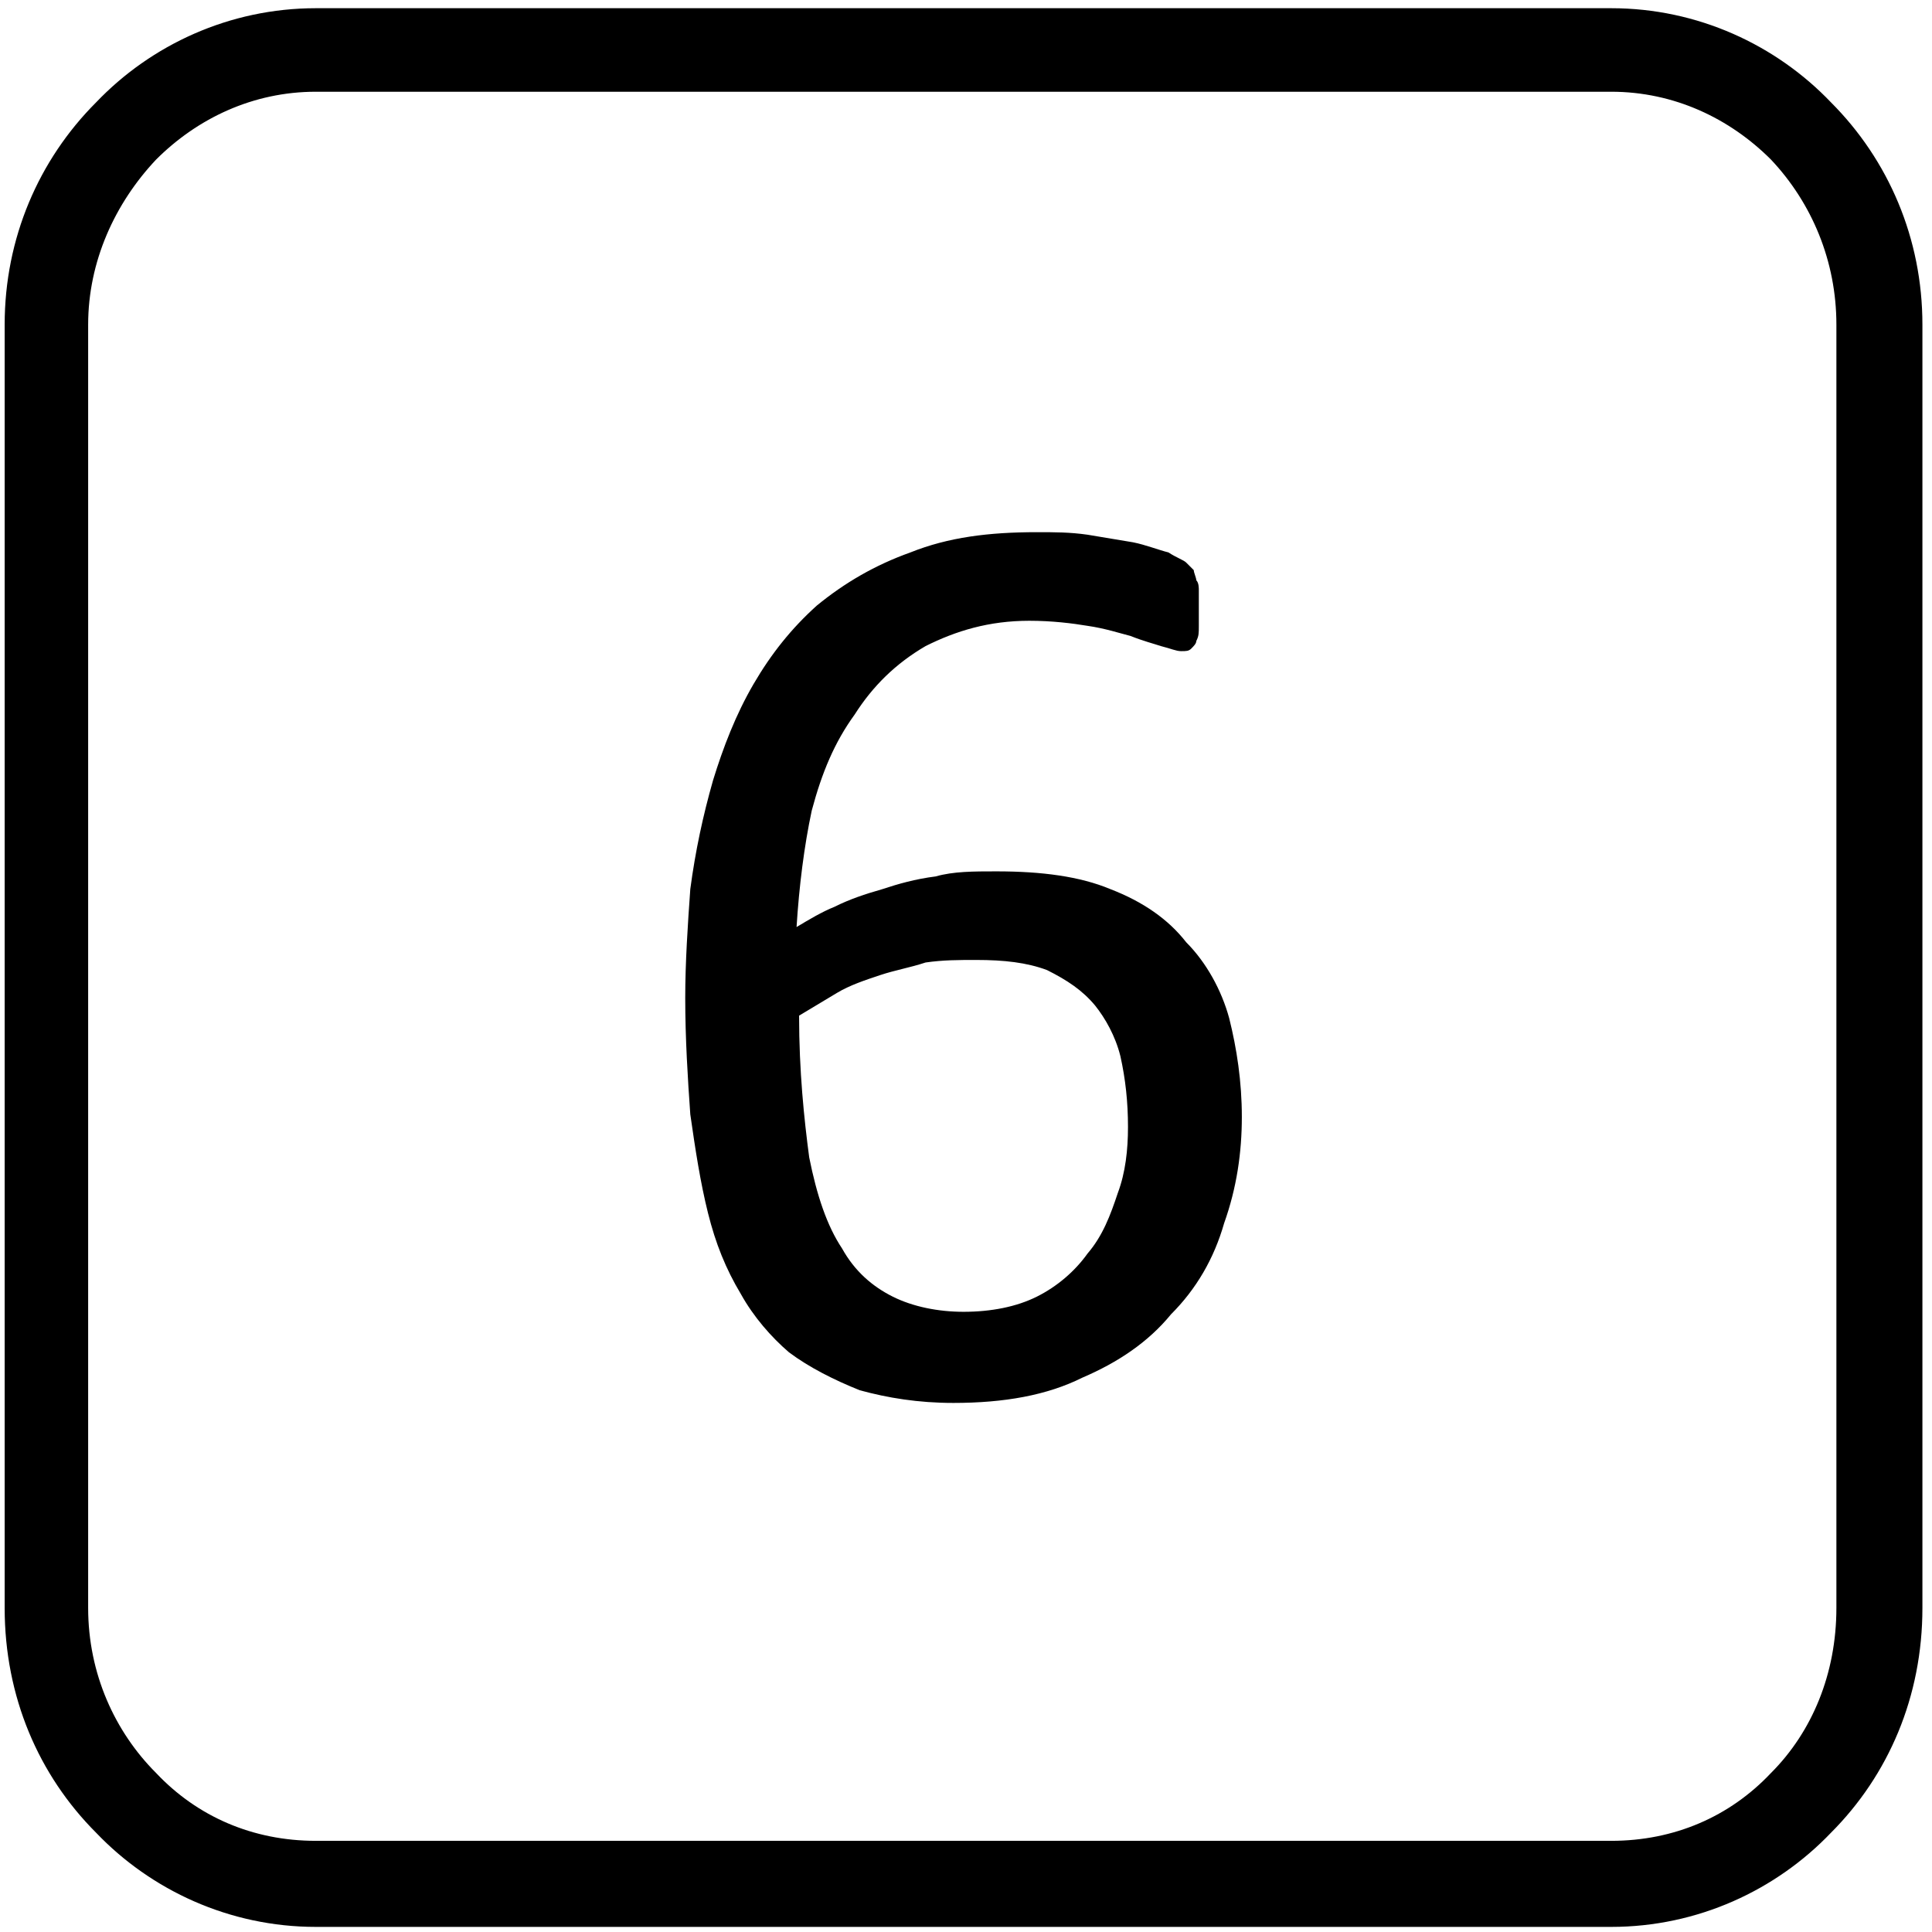
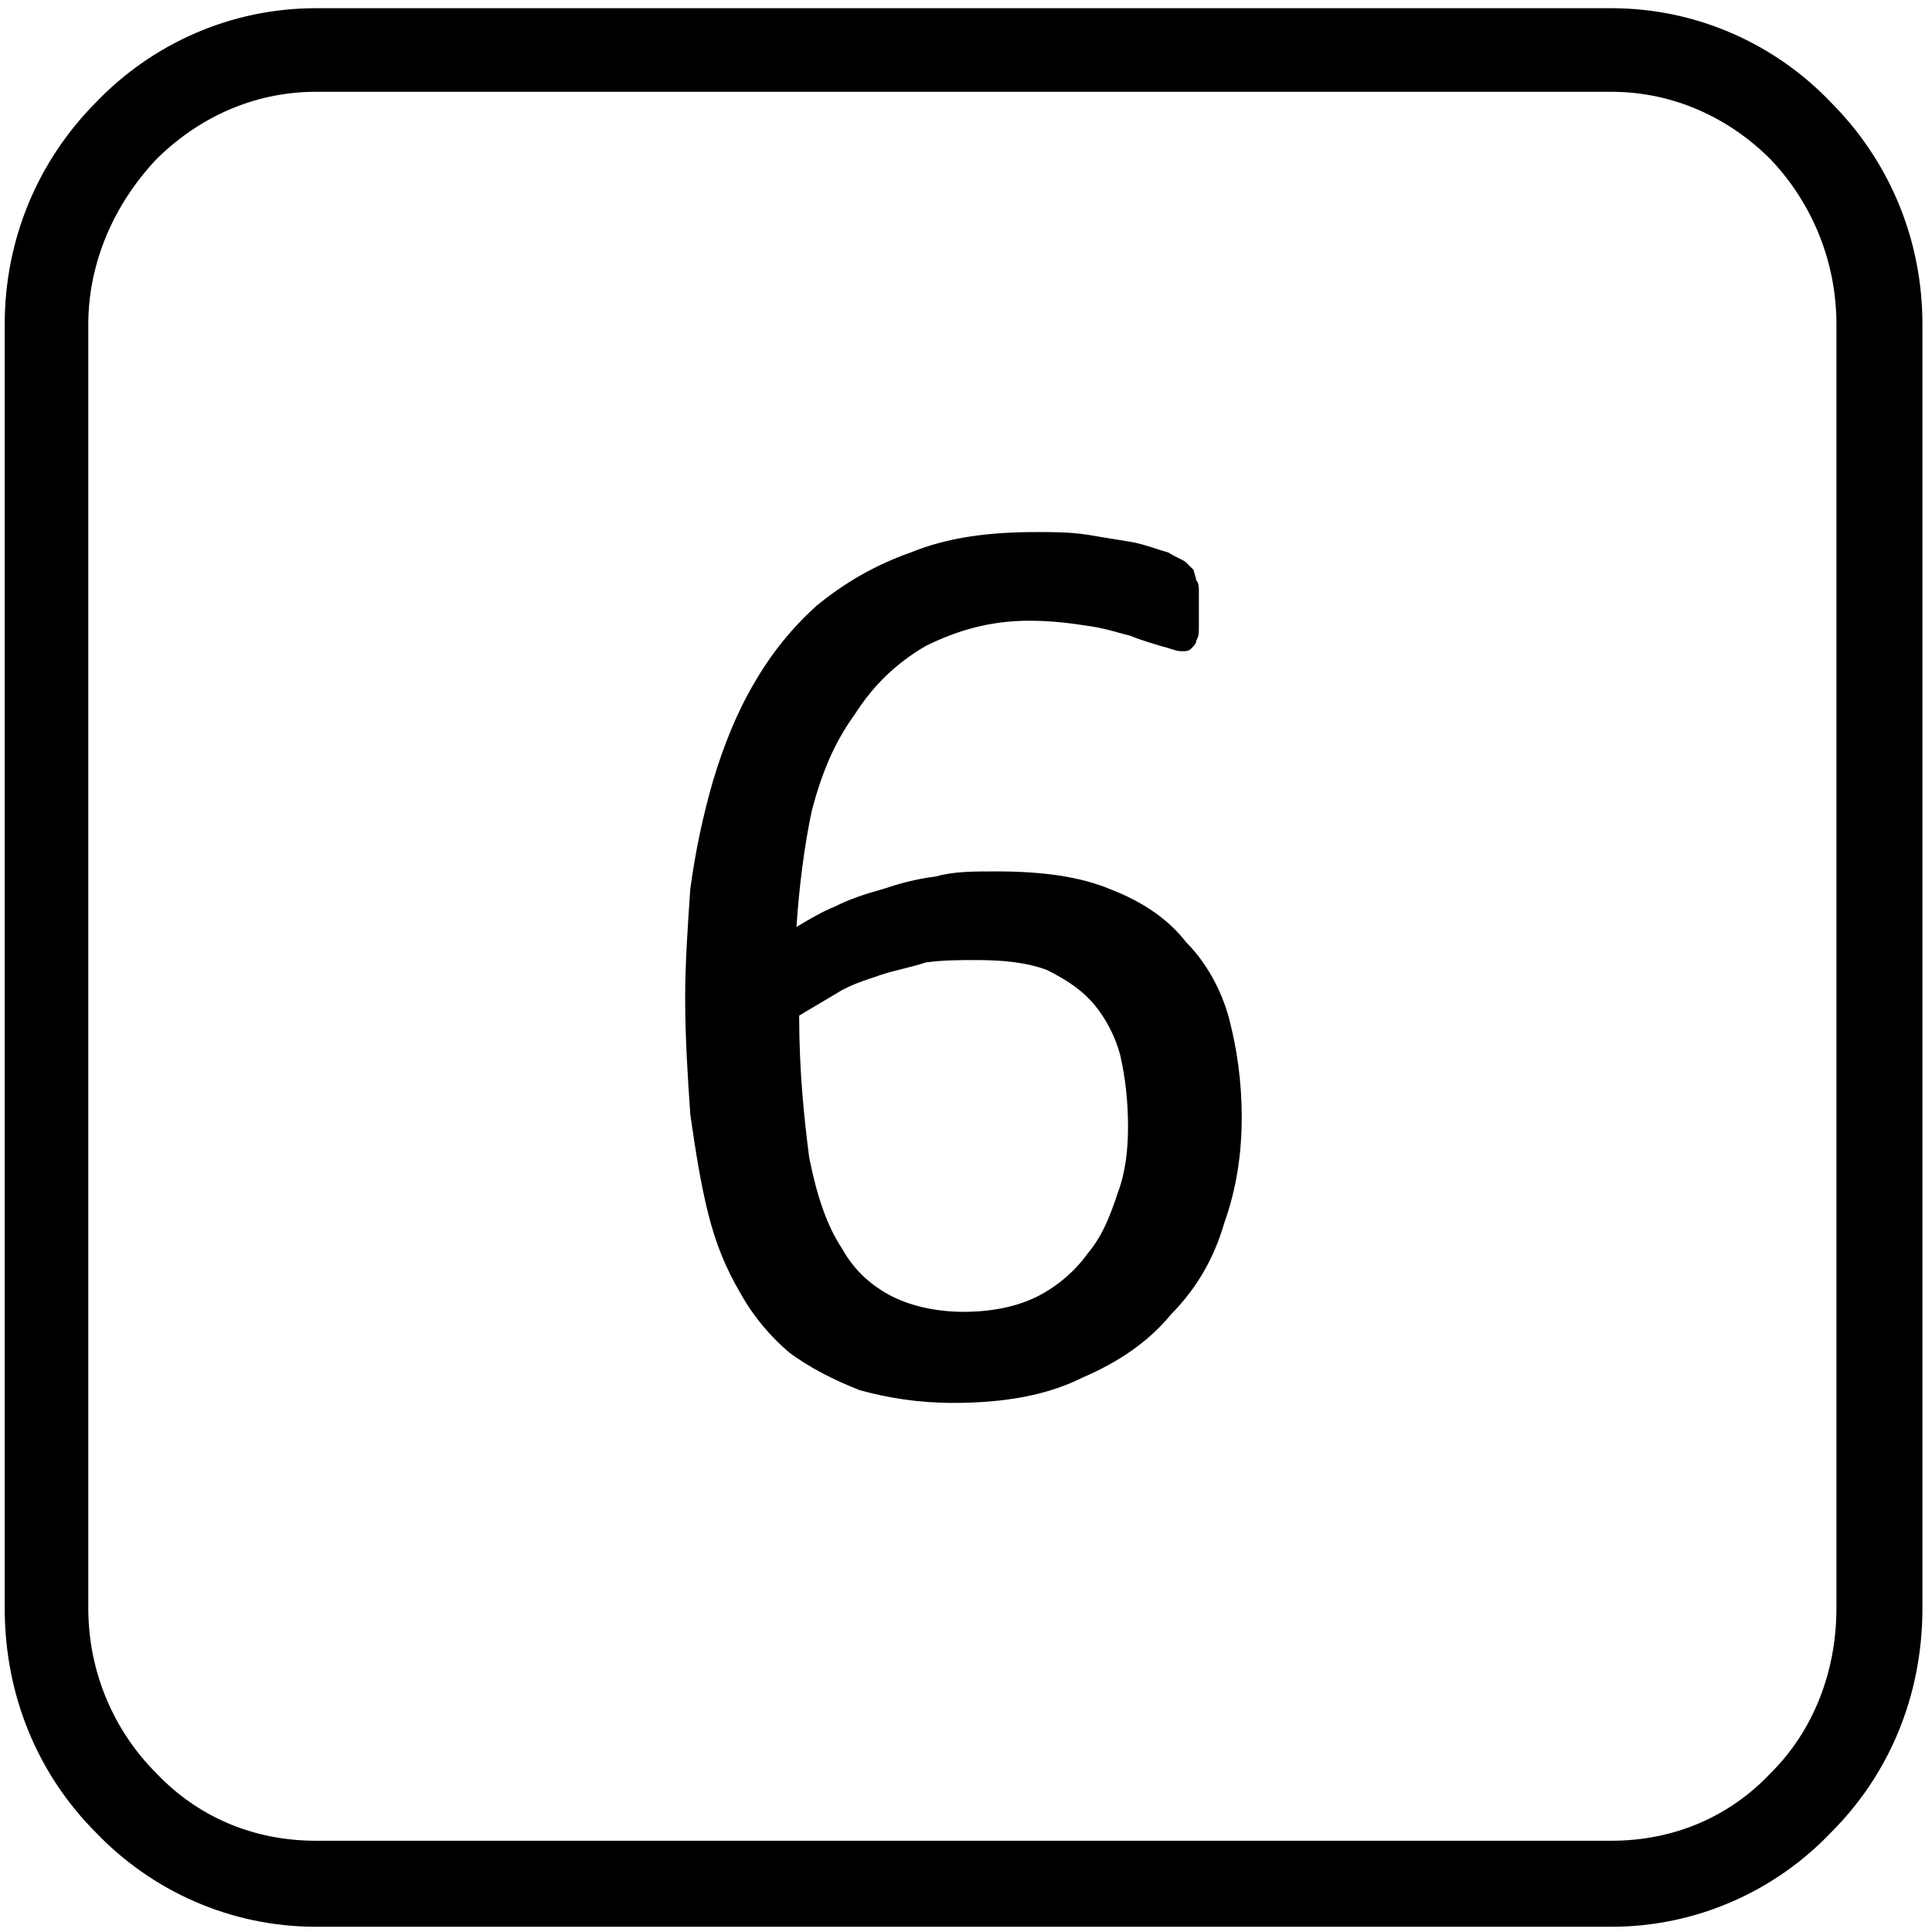
- <svg xmlns="http://www.w3.org/2000/svg" width="100%" height="100%" viewBox="0 0 28 28" version="1.1" xml:space="preserve" style="fill-rule:evenodd;clip-rule:evenodd;stroke-miterlimit:2;">
-   <g transform="matrix(1.28397,0,0,1.28397,-1.32576,-1.27509)">
-     <g id="surface1">
-       <g id="CorelEMF">
-         <g transform="matrix(0.0285574,0,0,0.0285714,0,0)">
-           <path d="M161,42L673,42C706,42 736,56 757,78C779,100 792,130 792,163L792,670C792,704 779,734 757,756C736,778 706,792 673,792L161,792C128,792 98,778 77,756C55,734 42,704 42,670L42,163C42,130 55,100 77,78C98,56 128,42 161,42ZM673,67L161,67C135,67 112,78 95,95C78,113 67,137 67,163L67,670C67,697 78,721 95,738C112,756 135,766 161,766L673,766C699,766 722,756 739,738C756,721 766,697 766,670L766,163C766,137 756,113 739,95C722,78 699,67 673,67Z" style="fill-rule:nonzero;stroke:black;stroke-width:8px;" />
-         </g>
-         <g transform="matrix(0.0285574,0,0,0.0285714,0,0)">
-           <path d="M527,476C527,490 525,504 520,518C516,532 509,544 499,554C490,565 478,573 464,579C450,586 433,589 413,589C399,589 387,587 376,584C366,580 356,575 348,569C341,563 334,555 329,546C323,536 319,526 316,514C313,502 311,489 309,475C308,461 307,445 307,429C307,415 308,400 309,386C311,371 314,357 318,343C322,330 327,317 334,305C341,293 349,283 359,274C370,265 382,258 396,253C411,247 427,245 446,245C453,245 459,245 466,246C472,247 478,248 484,249C489,250 494,252 498,253C501,255 504,256 505,257C506,258 507,259 508,260C508,261 509,263 509,264C510,265 510,267 510,268L510,282C510,285 510,286 509,288C509,289 508,290 507,291C506,292 505,292 503,292C501,292 499,291 495,290C492,289 488,288 483,286C479,285 473,283 466,282C460,281 452,280 443,280C427,280 414,284 402,290C390,297 381,306 374,317C366,328 361,340 357,355C354,369 352,385 351,401C356,398 361,395 366,393C372,390 378,388 385,386C391,384 398,382 406,381C413,379 421,379 430,379C448,379 463,381 475,386C488,391 498,398 505,407C513,415 519,426 522,437C525,449 527,462 527,476ZM482,480C482,470 481,461 479,452C477,444 473,437 469,432C464,426 458,422 450,418C442,415 433,414 422,414C415,414 409,414 402,415C396,417 390,418 384,420C378,422 372,424 367,427C362,430 357,433 352,436C352,458 354,477 356,492C359,507 363,519 369,528C374,537 381,543 389,547C397,551 407,553 417,553C428,553 438,551 446,547C454,543 461,537 466,530C472,523 475,515 478,506C481,498 482,489 482,480Z" style="fill-rule:nonzero;" />
-         </g>
-       </g>
-     </g>
+ <svg xmlns="http://www.w3.org/2000/svg" width="28pt" height="28pt" viewBox="0 0 28 28" version="1.1">
+   <g id="surface1">
+     <path style="fill-rule:nonzero;fill:rgb(0%,0%,0%);fill-opacity:1;stroke-width:8;stroke-linecap:butt;stroke-linejoin:miter;stroke:rgb(0%,0%,0%);stroke-opacity:1;stroke-miterlimit:2;" d="M 161.014 41.999 L 673.015 41.999 C 706.04 41.999 735.976 55.948 756.963 77.989 C 779.016 100.031 792.013 129.952 792.013 162.962 L 792.013 670.026 C 792.013 703.993 779.016 734.021 756.963 755.956 C 735.976 777.998 706.04 791.947 673.015 791.947 L 161.014 791.947 C 127.989 791.947 98.053 777.998 76.959 755.956 C 55.013 734.021 42.016 703.993 42.016 670.026 L 42.016 162.962 C 42.016 129.952 55.013 100.031 76.959 77.989 C 98.053 55.948 127.989 41.999 161.014 41.999 Z M 673.015 67.022 L 161.014 67.022 C 135.02 67.022 112.009 77.989 94.963 95.026 C 78.025 113.022 67.052 136.98 67.052 162.962 L 67.052 670.026 C 67.052 696.966 78.025 721.03 94.963 737.961 C 112.009 755.956 135.02 765.966 161.014 765.966 L 673.015 765.966 C 699.009 765.966 722.02 755.956 738.959 737.961 C 756.004 721.03 766.018 696.966 766.018 670.026 L 766.018 162.962 C 766.018 136.98 756.004 113.022 738.959 95.026 C 722.02 77.989 699.009 67.022 673.015 67.022 Z M 673.015 67.022 " transform="matrix(0.0366668,0,0,0.0366848,-1.32576,-1.27509)" />
+     <path style=" stroke:none;fill-rule:nonzero;fill:rgb(0%,0%,0%);fill-opacity:1;" d="M 17.996 16.188 C 17.996 16.699 17.926 17.215 17.742 17.727 C 17.594 18.242 17.336 18.68 16.973 19.047 C 16.641 19.453 16.199 19.746 15.688 19.965 C 15.176 20.223 14.551 20.332 13.816 20.332 C 13.305 20.332 12.863 20.258 12.461 20.148 C 12.094 20.004 11.727 19.82 11.434 19.598 C 11.176 19.379 10.922 19.086 10.738 18.754 C 10.52 18.387 10.371 18.02 10.262 17.582 C 10.152 17.141 10.078 16.664 10.004 16.148 C 9.969 15.637 9.93 15.051 9.93 14.461 C 9.93 13.949 9.969 13.398 10.004 12.887 C 10.078 12.336 10.188 11.82 10.336 11.309 C 10.48 10.832 10.664 10.355 10.922 9.914 C 11.176 9.473 11.473 9.105 11.836 8.777 C 12.242 8.445 12.68 8.191 13.195 8.008 C 13.746 7.785 14.332 7.711 15.027 7.711 C 15.285 7.711 15.504 7.711 15.762 7.75 C 15.98 7.785 16.199 7.824 16.422 7.859 C 16.605 7.895 16.789 7.969 16.934 8.008 C 17.043 8.078 17.156 8.117 17.191 8.152 C 17.227 8.191 17.266 8.227 17.301 8.262 C 17.301 8.301 17.336 8.371 17.336 8.41 C 17.375 8.445 17.375 8.52 17.375 8.555 L 17.375 9.07 C 17.375 9.18 17.375 9.215 17.336 9.289 C 17.336 9.328 17.301 9.363 17.266 9.398 C 17.227 9.438 17.191 9.438 17.117 9.438 C 17.043 9.438 16.973 9.398 16.824 9.363 C 16.715 9.328 16.566 9.289 16.383 9.215 C 16.238 9.18 16.02 9.105 15.762 9.07 C 15.539 9.035 15.246 8.996 14.918 8.996 C 14.332 8.996 13.855 9.145 13.414 9.363 C 12.973 9.621 12.645 9.949 12.387 10.355 C 12.094 10.758 11.91 11.199 11.766 11.746 C 11.656 12.262 11.582 12.848 11.543 13.434 C 11.727 13.324 11.91 13.215 12.094 13.141 C 12.312 13.031 12.535 12.957 12.789 12.887 C 13.012 12.812 13.27 12.738 13.562 12.703 C 13.816 12.629 14.109 12.629 14.441 12.629 C 15.102 12.629 15.652 12.703 16.09 12.887 C 16.566 13.07 16.934 13.324 17.191 13.656 C 17.484 13.949 17.703 14.352 17.812 14.758 C 17.926 15.195 17.996 15.672 17.996 16.188 Z M 16.348 16.332 C 16.348 15.965 16.312 15.637 16.238 15.305 C 16.164 15.012 16.02 14.758 15.871 14.574 C 15.688 14.352 15.469 14.207 15.176 14.059 C 14.883 13.949 14.551 13.914 14.148 13.914 C 13.891 13.914 13.672 13.914 13.414 13.949 C 13.195 14.023 12.973 14.059 12.754 14.133 C 12.535 14.207 12.312 14.277 12.133 14.391 C 11.949 14.5 11.766 14.609 11.582 14.719 C 11.582 15.527 11.656 16.223 11.727 16.773 C 11.836 17.324 11.984 17.766 12.203 18.094 C 12.387 18.426 12.645 18.645 12.938 18.793 C 13.23 18.938 13.598 19.012 13.965 19.012 C 14.367 19.012 14.734 18.938 15.027 18.793 C 15.32 18.645 15.578 18.426 15.762 18.168 C 15.98 17.91 16.09 17.617 16.199 17.289 C 16.312 16.992 16.348 16.664 16.348 16.332 Z M 16.348 16.332 " />
  </g>
</svg>
